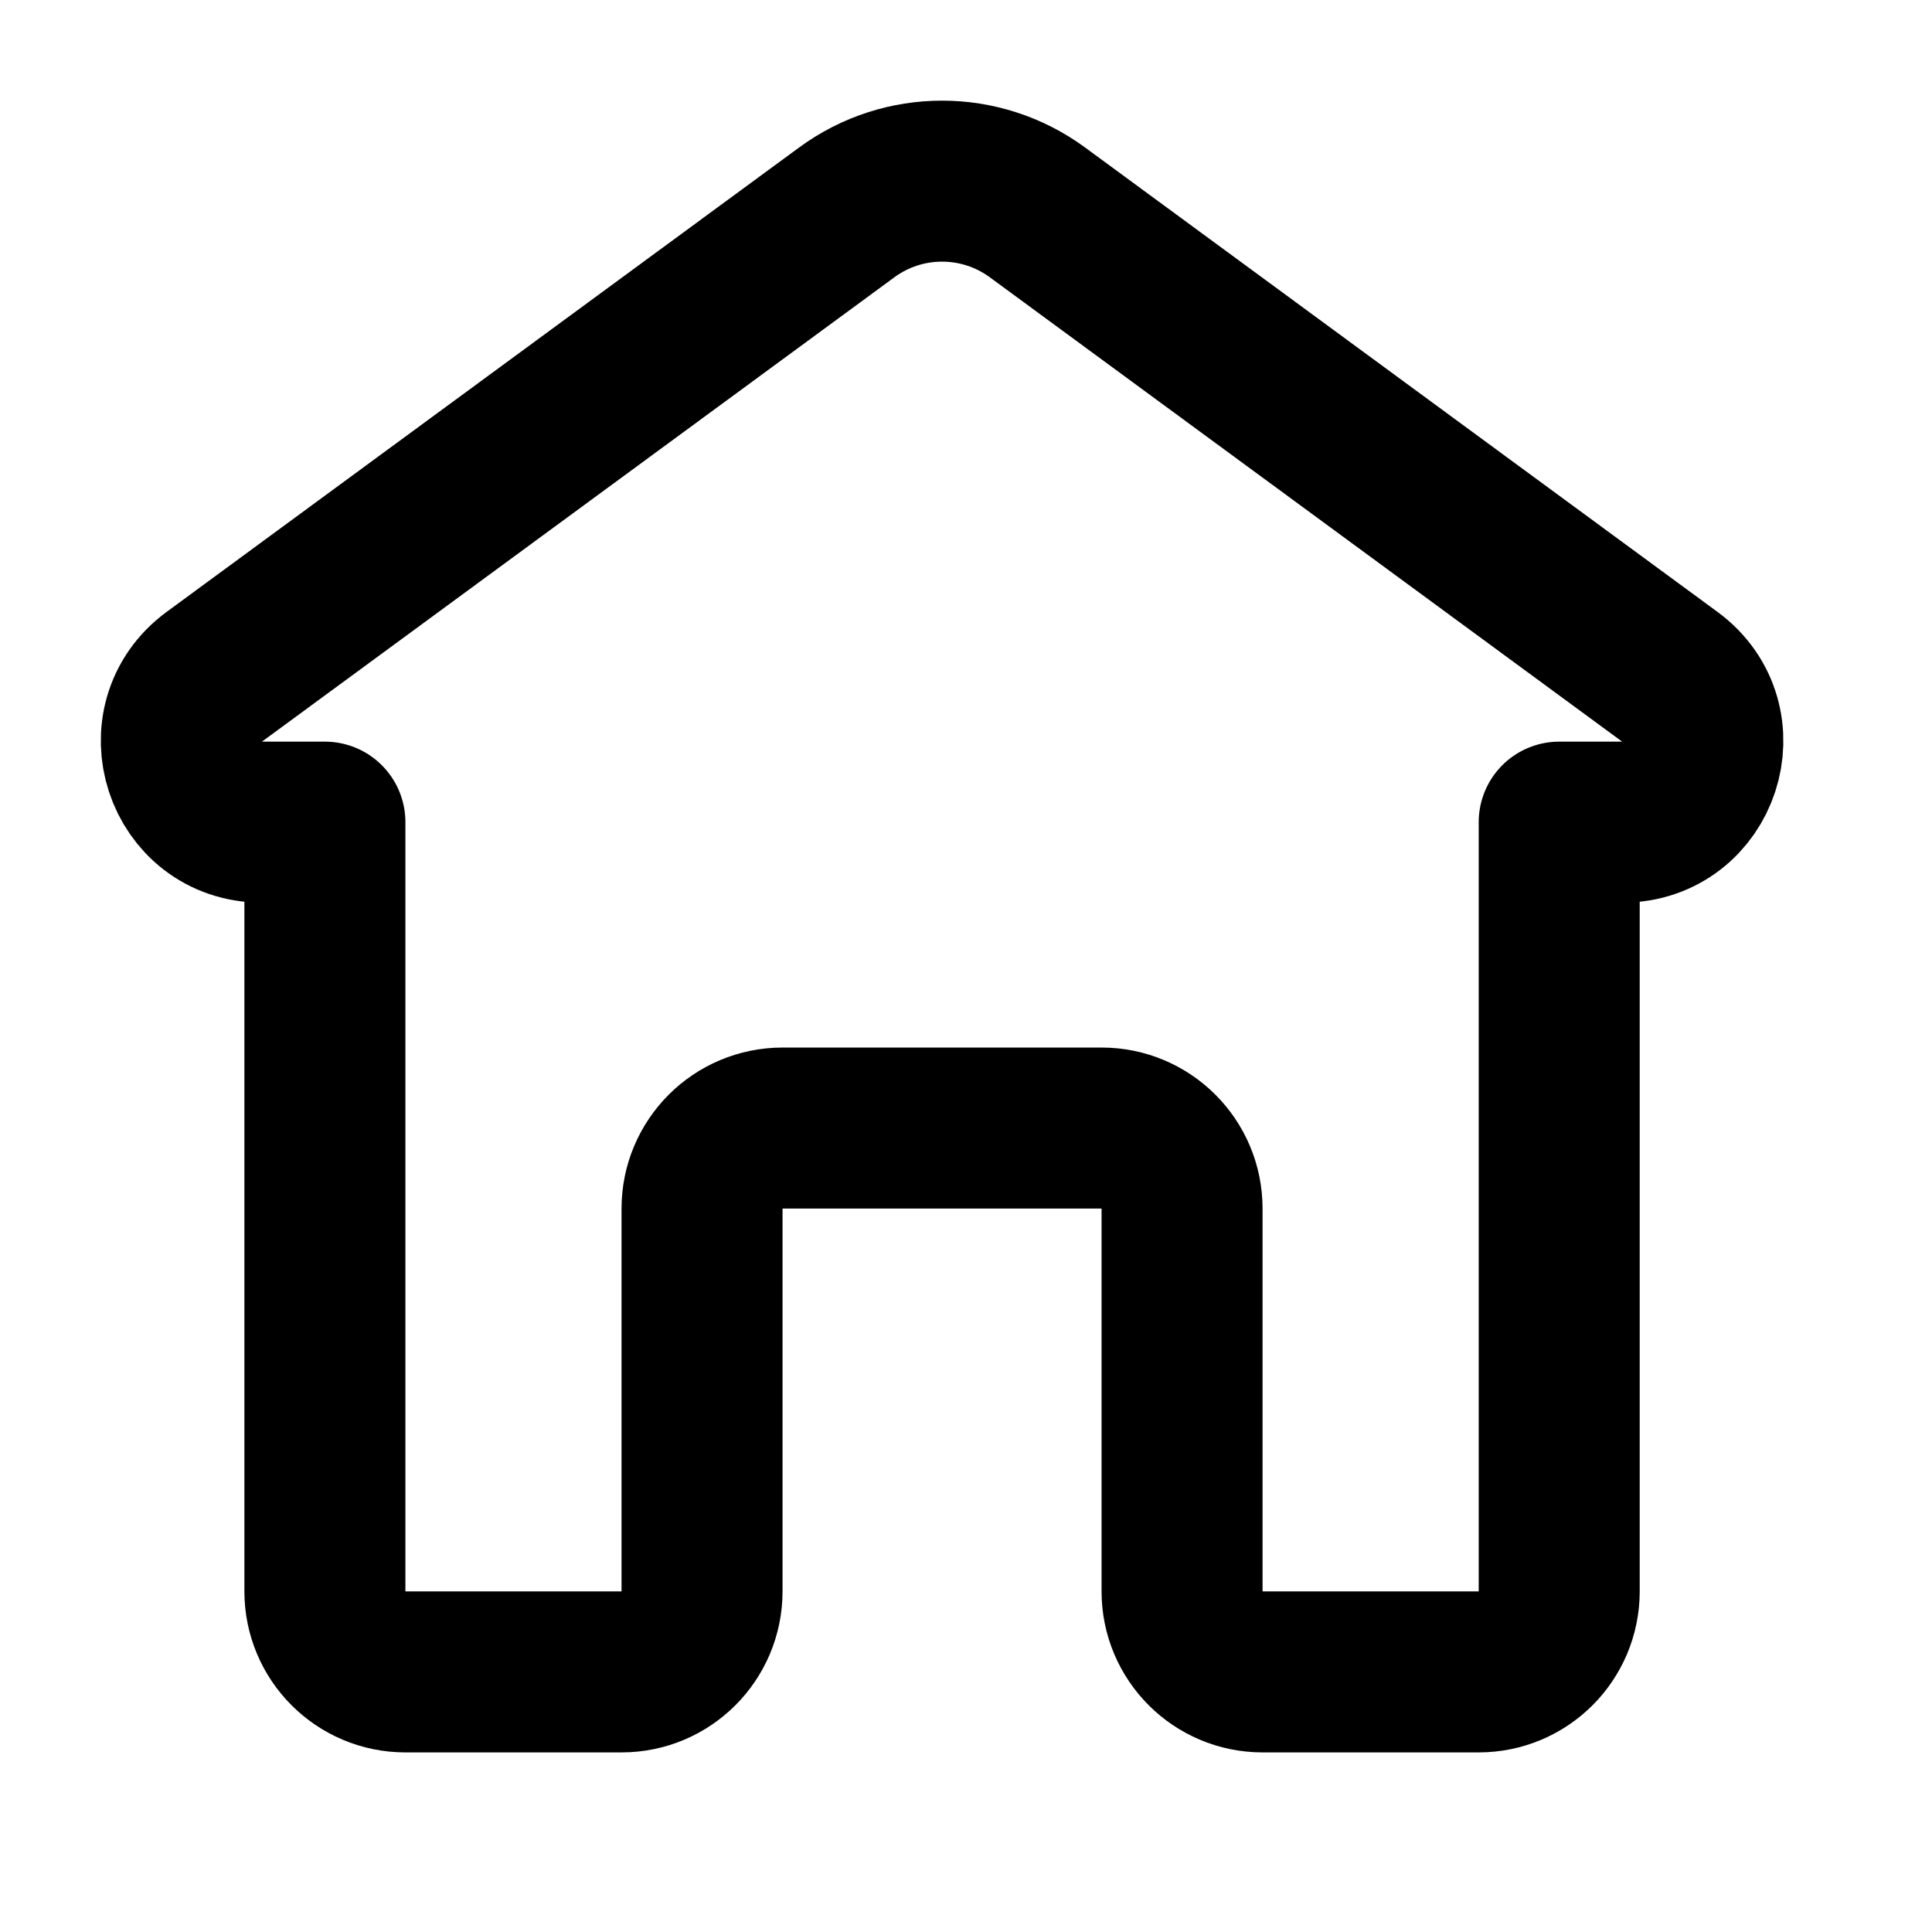
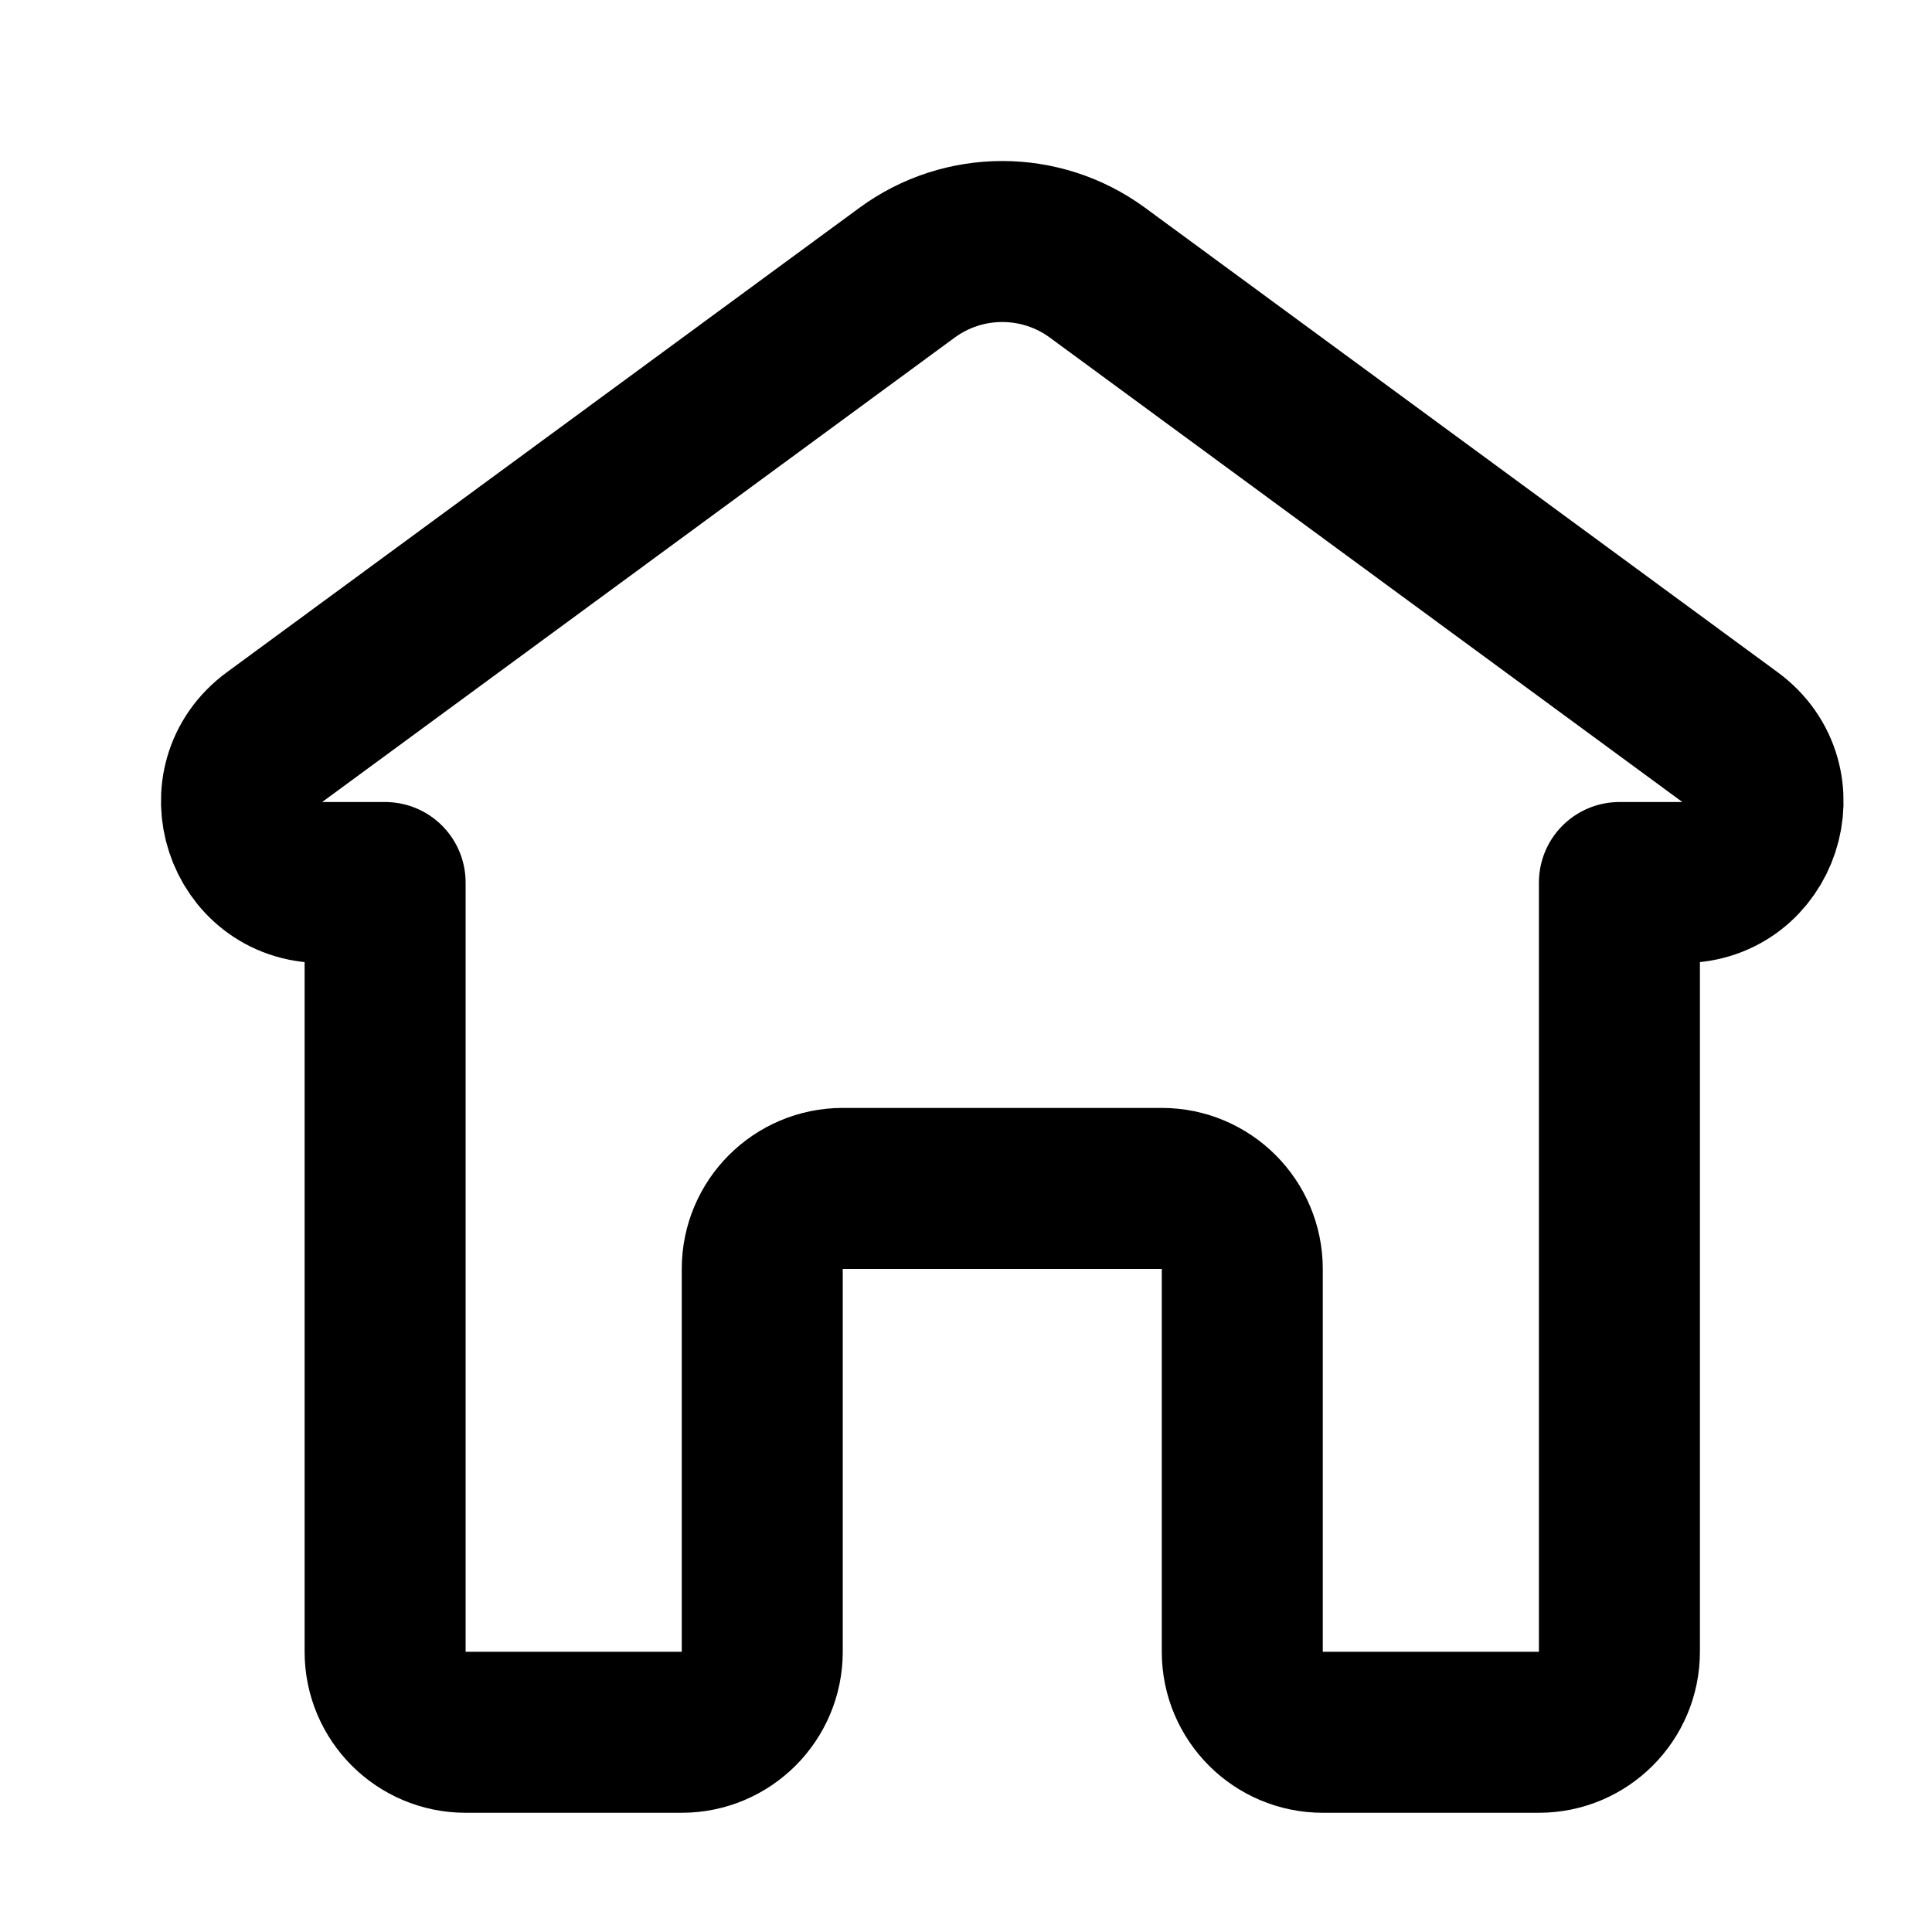
<svg xmlns="http://www.w3.org/2000/svg" width="24" height="24" viewBox="0 0 24 24" fill="none">
-   <path d="M4.036 19.769V10.213H3.254C2.288 10.213 1.884 8.979 2.662 8.407L10.519 2.638C11.223 2.121 12.182 2.121 12.887 2.638L20.743 8.407C21.522 8.979 21.118 10.213 20.151 10.213H19.369V19.769C19.369 20.321 18.922 20.769 18.369 20.769H15.684C15.132 20.769 14.684 20.321 14.684 19.769V15.013C14.684 14.461 14.237 14.013 13.684 14.013H9.721C9.169 14.013 8.721 14.461 8.721 15.013V19.769C8.721 20.321 8.274 20.769 7.721 20.769H5.036C4.484 20.769 4.036 20.321 4.036 19.769Z" stroke="currentColor" stroke-width="2" stroke-linejoin="round" />
+   <path d="M4.784 20.519V10.963H4.002C3.036 10.963 2.631 9.729 3.41 9.157L11.267 3.388C11.971 2.871 12.93 2.871 13.634 3.388L21.491 9.157C22.27 9.729 21.865 10.963 20.899 10.963H20.117V20.519C20.117 21.071 19.669 21.519 19.117 21.519H16.432C15.88 21.519 15.432 21.071 15.432 20.519V15.763C15.432 15.211 14.984 14.763 14.432 14.763H10.469C9.917 14.763 9.469 15.211 9.469 15.763V20.519C9.469 21.071 9.021 21.519 8.469 21.519H5.784C5.232 21.519 4.784 21.071 4.784 20.519Z" stroke="currentColor" stroke-width="2" stroke-linejoin="round" />
</svg>
